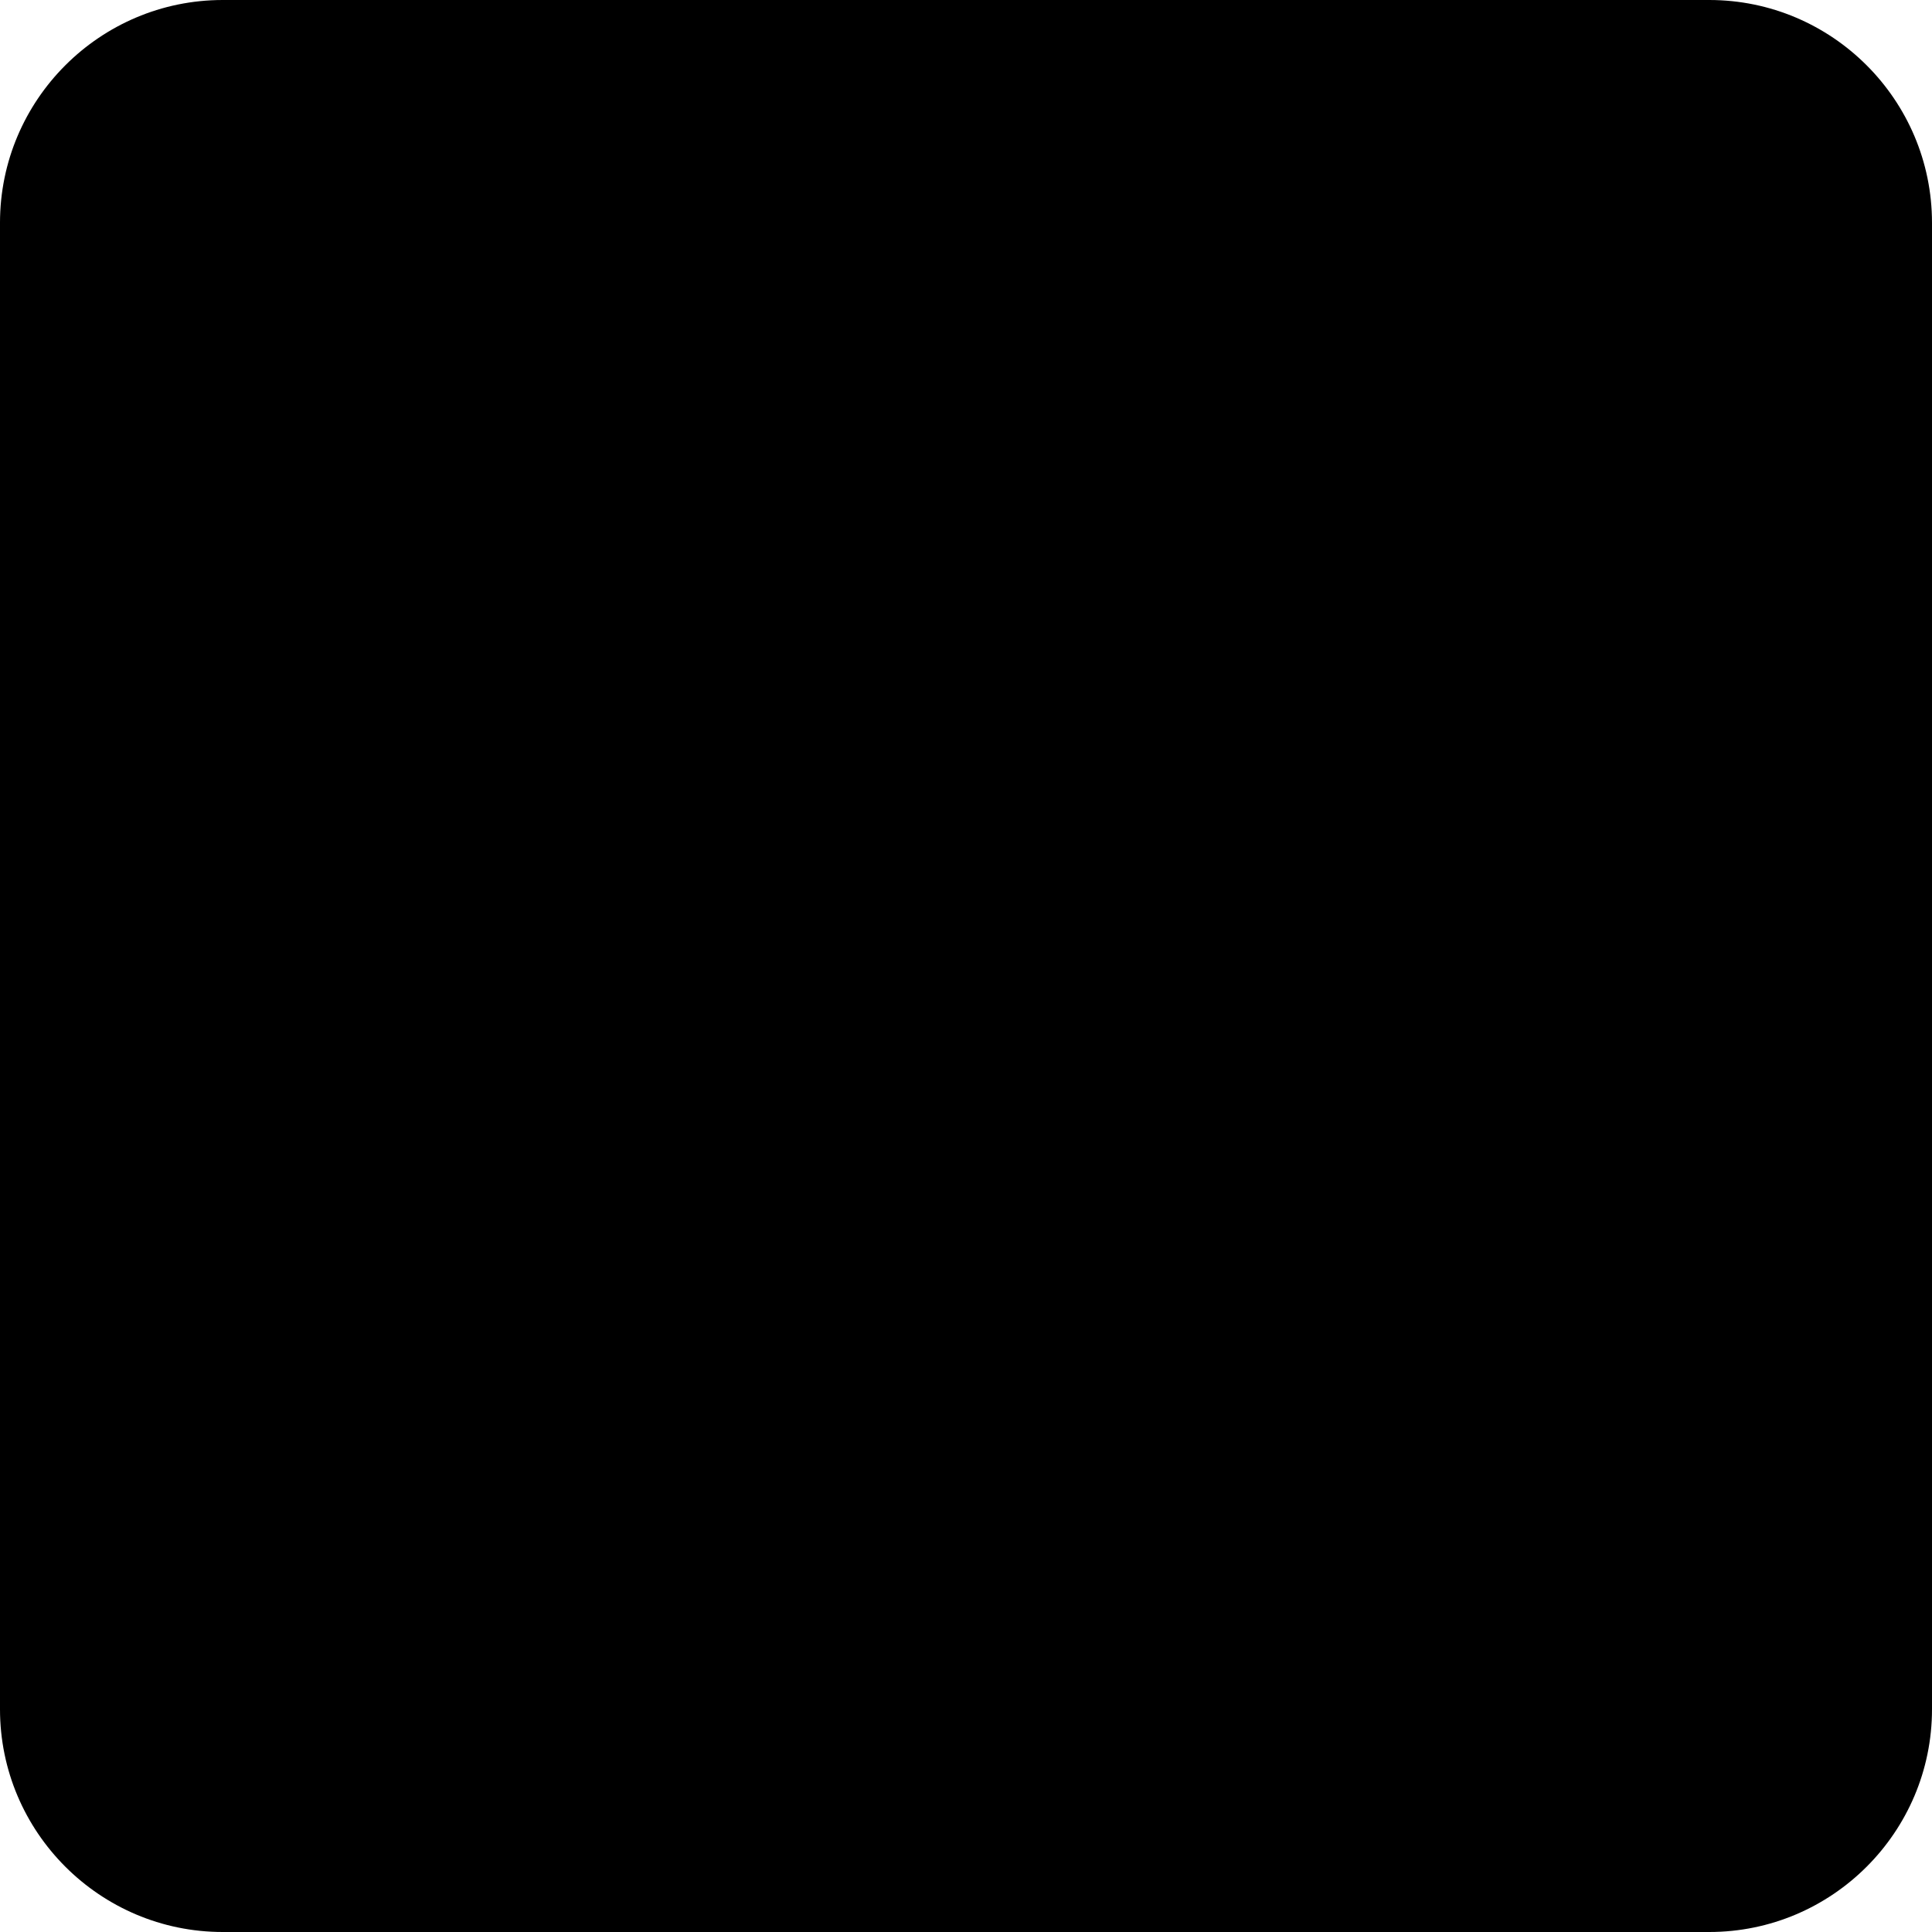
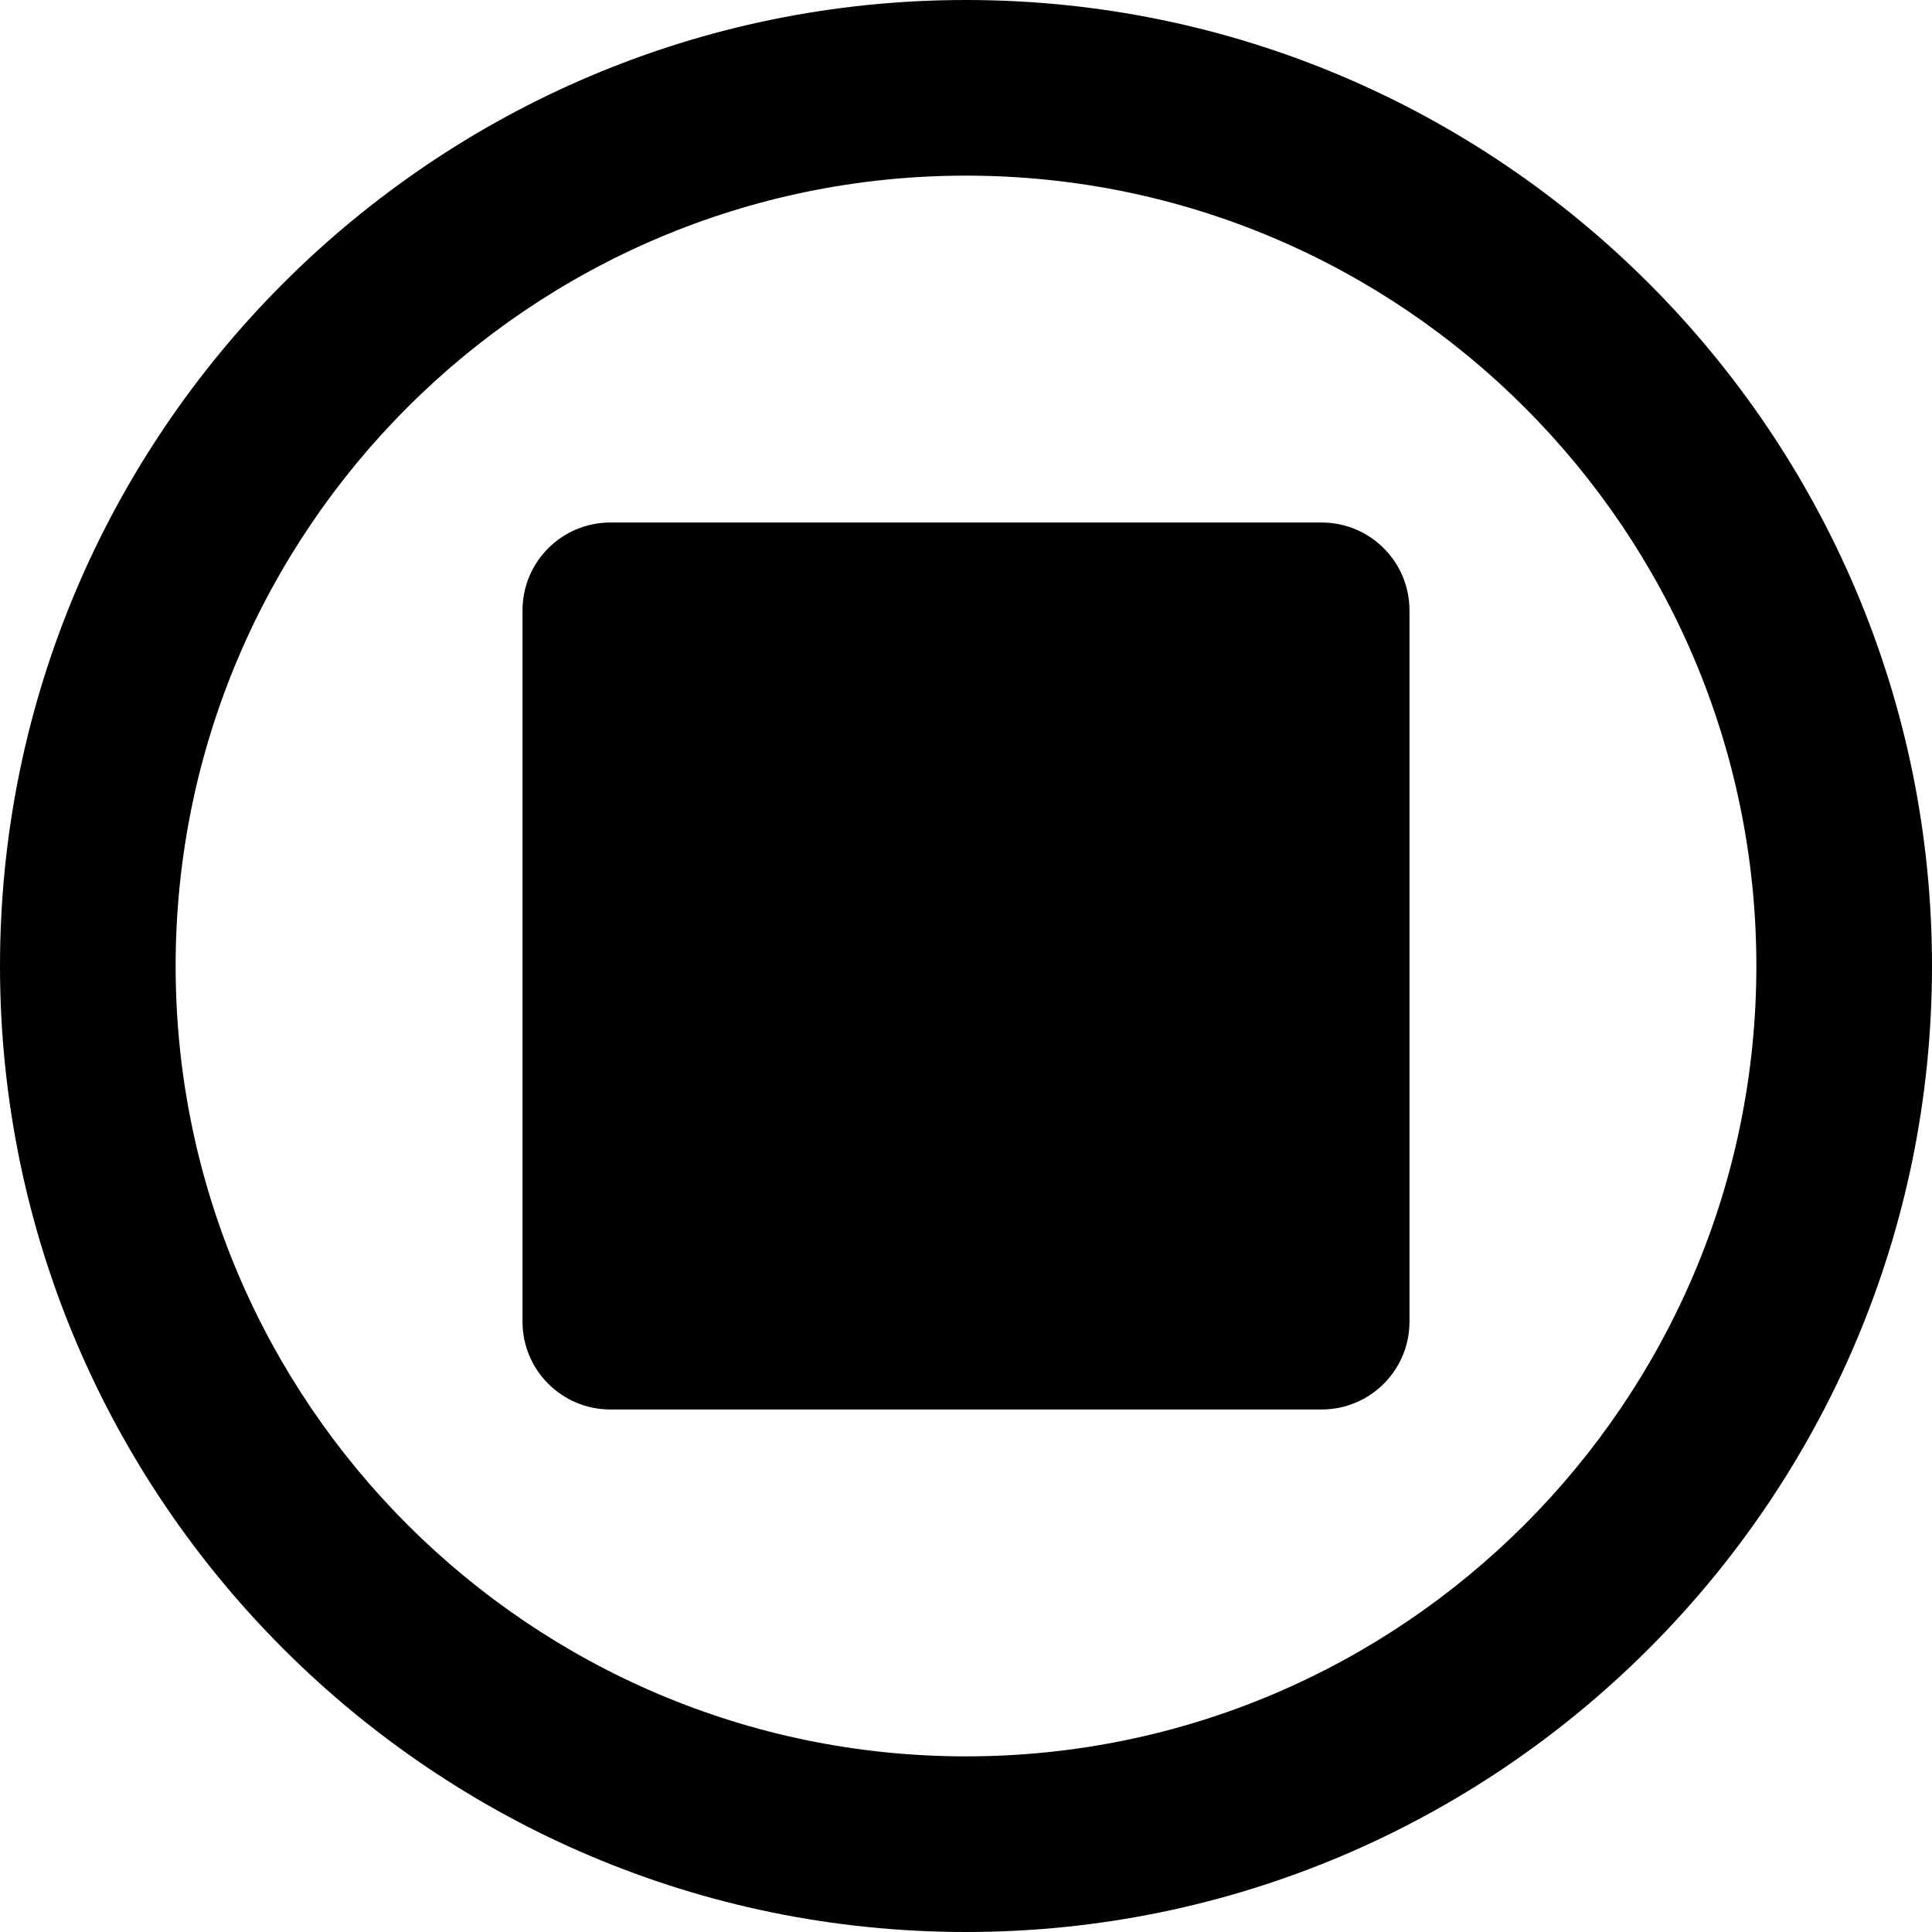
- <svg xmlns="http://www.w3.org/2000/svg" version="1.1" id="Capa_1" x="0px" y="0px" viewBox="0 0 46.734 46.734" style="enable-background:new 0 0 46.734 46.734;" xml:space="preserve">
-   <g>
-     <path d="M41.346,0H5.388C2.417,0,0,2.417,0,5.388v35.958c0,2.971,2.417,5.388,5.388,5.388h35.958c2.971,0,5.388-2.417,5.388-5.388   V5.388C46.733,2.417,44.316,0,41.346,0z" />
+ <svg xmlns="http://www.w3.org/2000/svg" version="1.1" id="Layer_1" x="0px" y="0px" viewBox="0 0 330 330" style="enable-background:new 0 0 330 330;" xml:space="preserve">
+   <g id="XMLID_223_">
+     <path id="XMLID_224_" d="M225.75,89.25h-121.5c-8.284,0-15,6.716-15,15v121.5c0,8.284,6.716,15,15,15h121.5c8.284,0,15-6.716,15-15   v-121.5C240.75,95.966,234.034,89.25,225.75,89.25z" />
+     <path id="XMLID_225_" d="M165,0C74.019,0,0,74.019,0,165s74.019,165,165,165s165-74.019,165-165S255.981,0,165,0z M165,300   c-74.439,0-135-60.561-135-135S90.561,30,165,30s135,60.561,135,135S239.439,300,165,300z" />
  </g>
  <g>
</g>
  <g>
</g>
  <g>
</g>
  <g>
</g>
  <g>
</g>
  <g>
</g>
  <g>
</g>
  <g>
</g>
  <g>
</g>
  <g>
</g>
  <g>
</g>
  <g>
</g>
  <g>
</g>
  <g>
</g>
  <g>
</g>
</svg>
